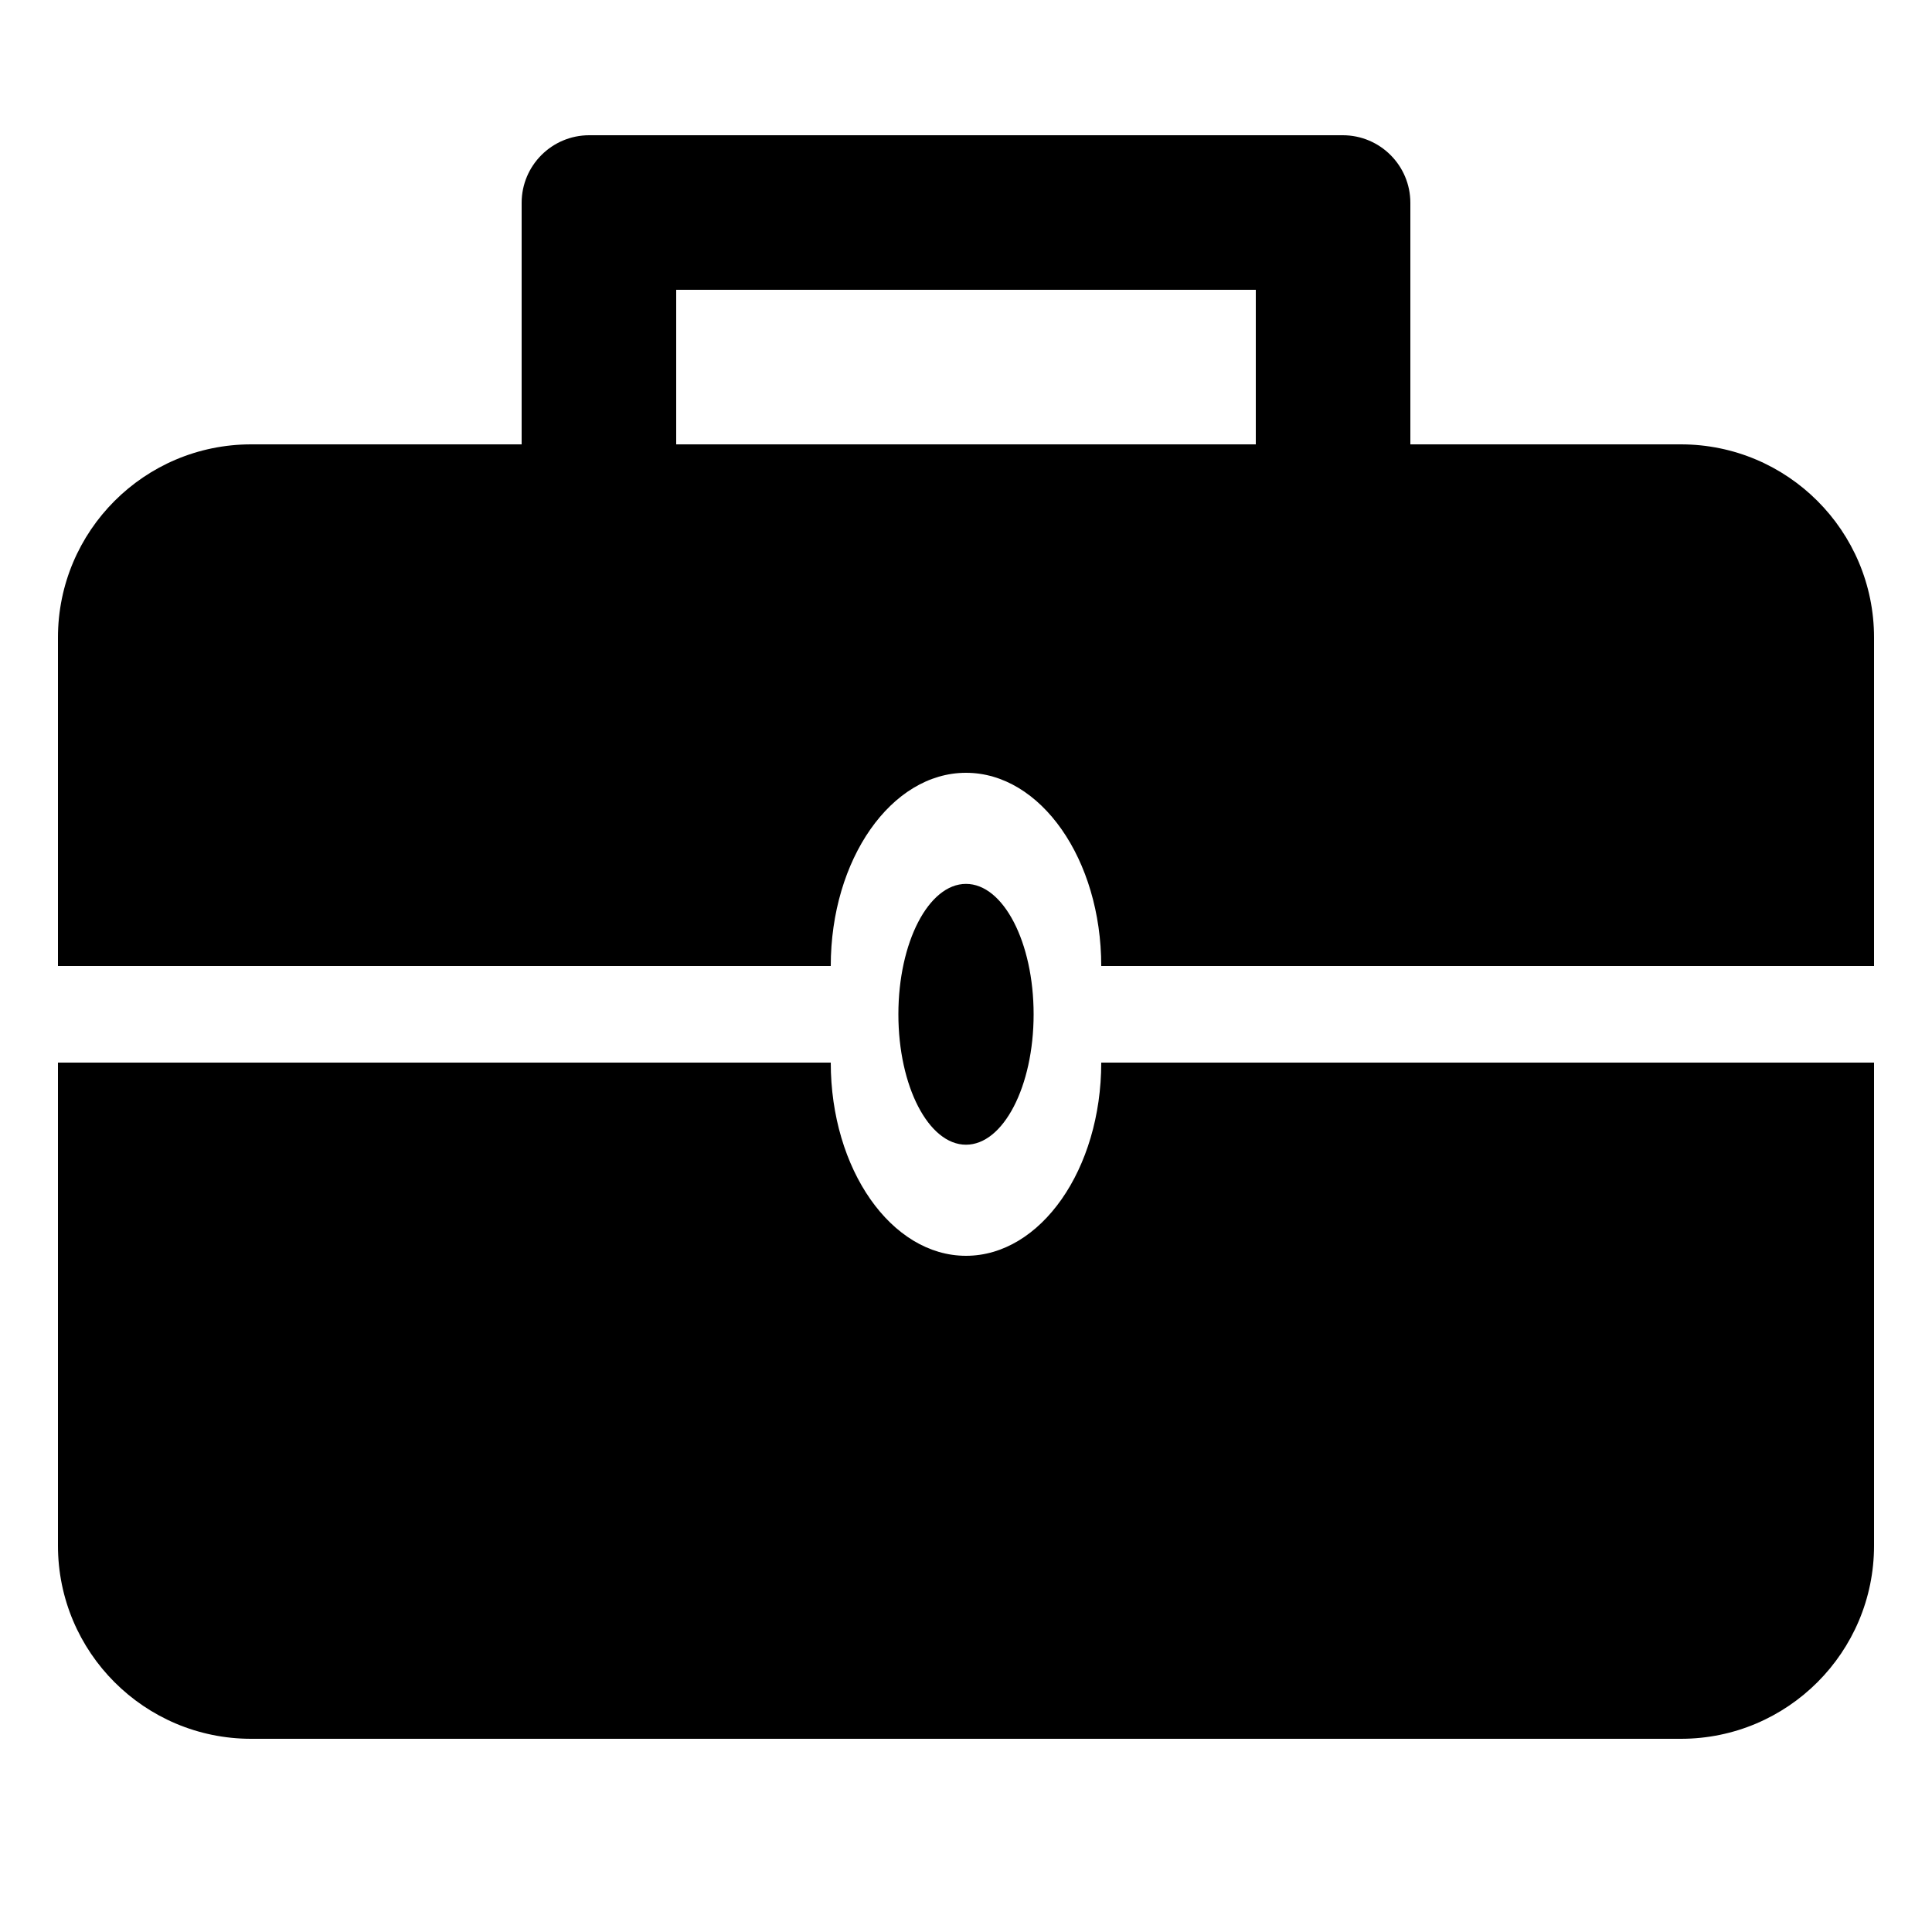
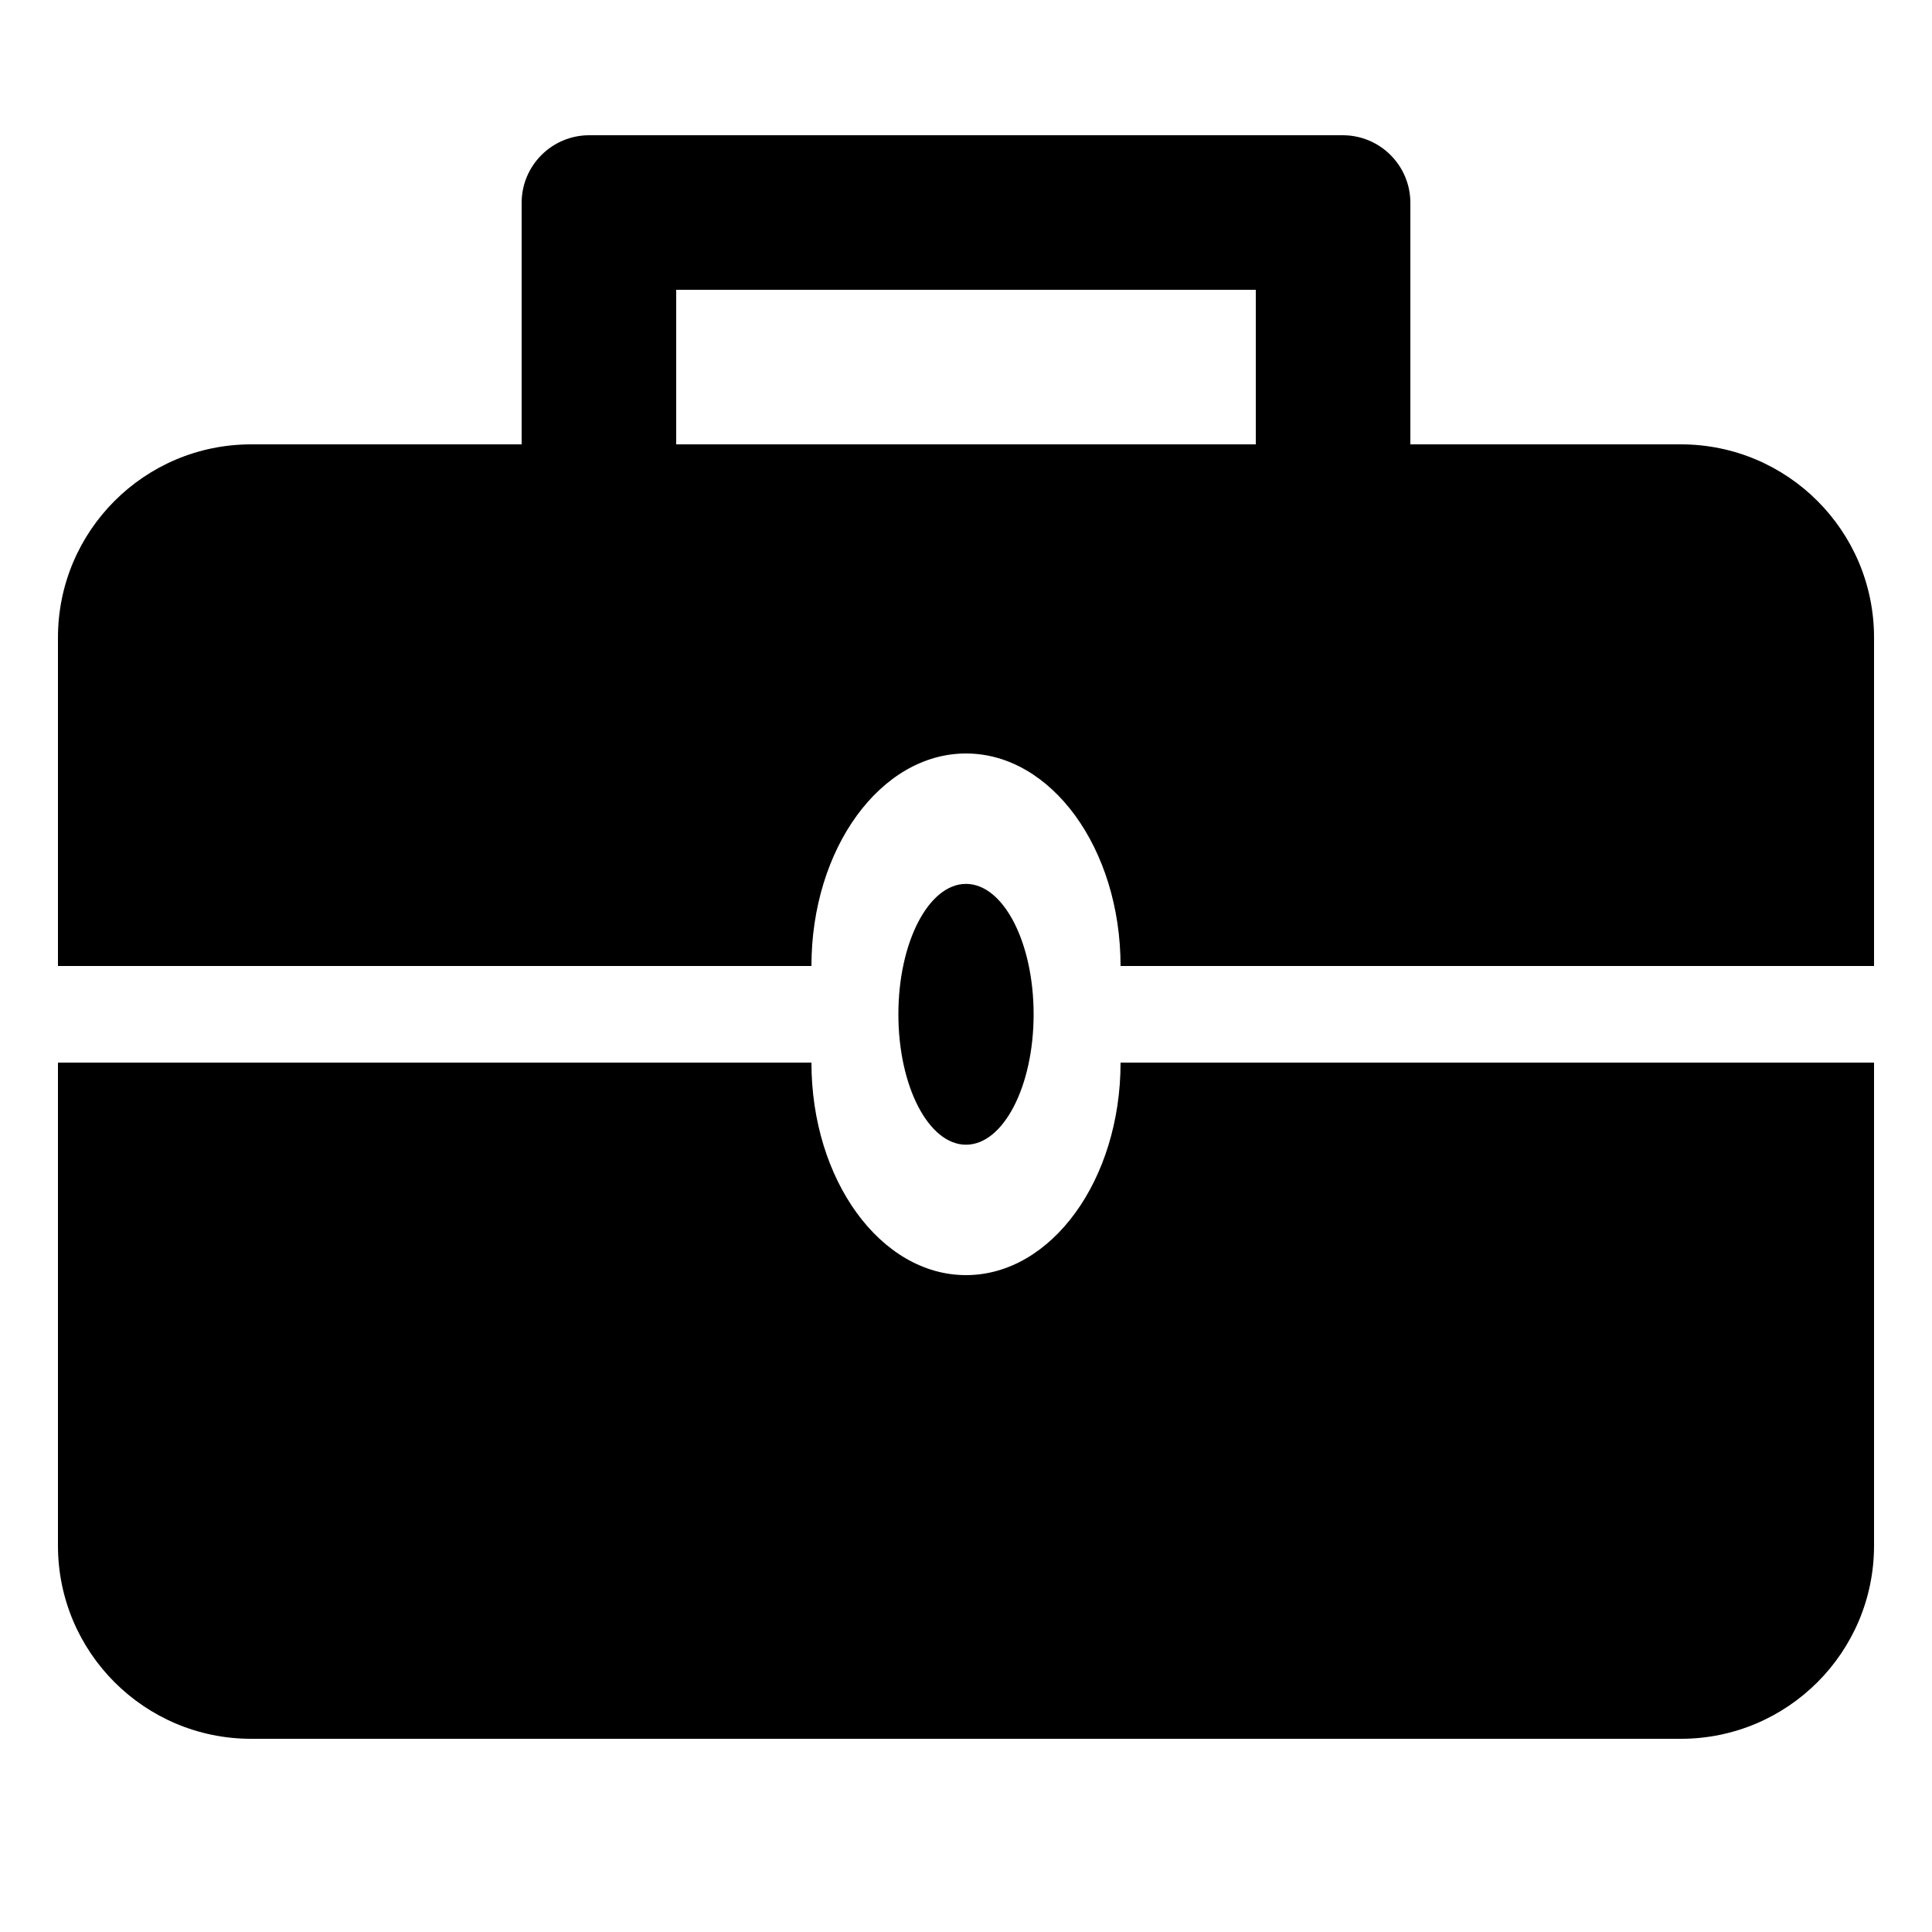
<svg xmlns="http://www.w3.org/2000/svg" viewBox="-1 -1 2 2" height="100px" width="100px">
  <g fill="black" stroke="none" stroke-width="0">
-     <path stroke-linejoin="round" d="M 0.3,-0.54 L 0.3,-0.7 L -0.3,-0.7 L -0.3,-0.54 ZM -0.94,0.0 L -0.94,-0.34 A 0.2,0.2 0.0 0,1 -0.74,-0.54 L -0.46,-0.54 L -0.46,-0.79 A 7.0e-2,7.0e-2 0.0 0,1 -0.39,-0.86 L 0.39,-0.86 A 7.0e-2,7.0e-2 0.0 0,1 0.46,-0.79 L 0.46,-0.54 L 0.74,-0.54 A 0.2,0.2 0.0 0,1 0.94,-0.34 L 0.94,0.0 L 0.14,0.0 A 0.14,0.2 0.0 0,0 -0.14,0.0 Z" />
-     <path stroke-linejoin="round" d="M -0.94,0.1 L -0.94,0.6 A 0.2,0.2 0.0 0,0 -0.74,0.8 L 0.74,0.8 A 0.2,0.2 0.0 0,0 0.94,0.6 L 0.94,0.1 L 0.14,0.1 A 0.14,0.2 0.0 0,1 -0.14,0.1 Z" />
+     <path stroke-linejoin="round" d="M 0.3,-0.54 L 0.3,-0.7 L -0.3,-0.7 L -0.3,-0.54 ZM -0.94,0.0 L -0.94,-0.34 A 0.2,0.2 0.0 0,1 -0.74,-0.54 L -0.46,-0.54 L -0.46,-0.79 A 7.0e-2,7.0e-2 0.0 0,1 -0.39,-0.86 L 0.39,-0.86 A 7.0e-2,7.0e-2 0.0 0,1 0.46,-0.79 L 0.46,-0.54 L 0.74,-0.54 A 0.2,0.2 0.0 0,1 0.94,-0.34 L 0.94,0.0 L 0.16,0.0 A 0.16,0.22 0.0 0,0 -0.16,0.0 Z" />
+     <path stroke-linejoin="round" d="M -0.94,0.1 L -0.94,0.6 A 0.2,0.2 0.0 0,0 -0.74,0.8 L 0.74,0.8 A 0.2,0.2 0.0 0,0 0.94,0.6 L 0.94,0.1 L 0.16,0.1 A 0.16,0.22 0.0 0,1 -0.16,0.1 Z" />
    <ellipse cx="0.0" cy="5.0e-2" rx="7.0e-2" ry="0.135" />
  </g>
</svg>
